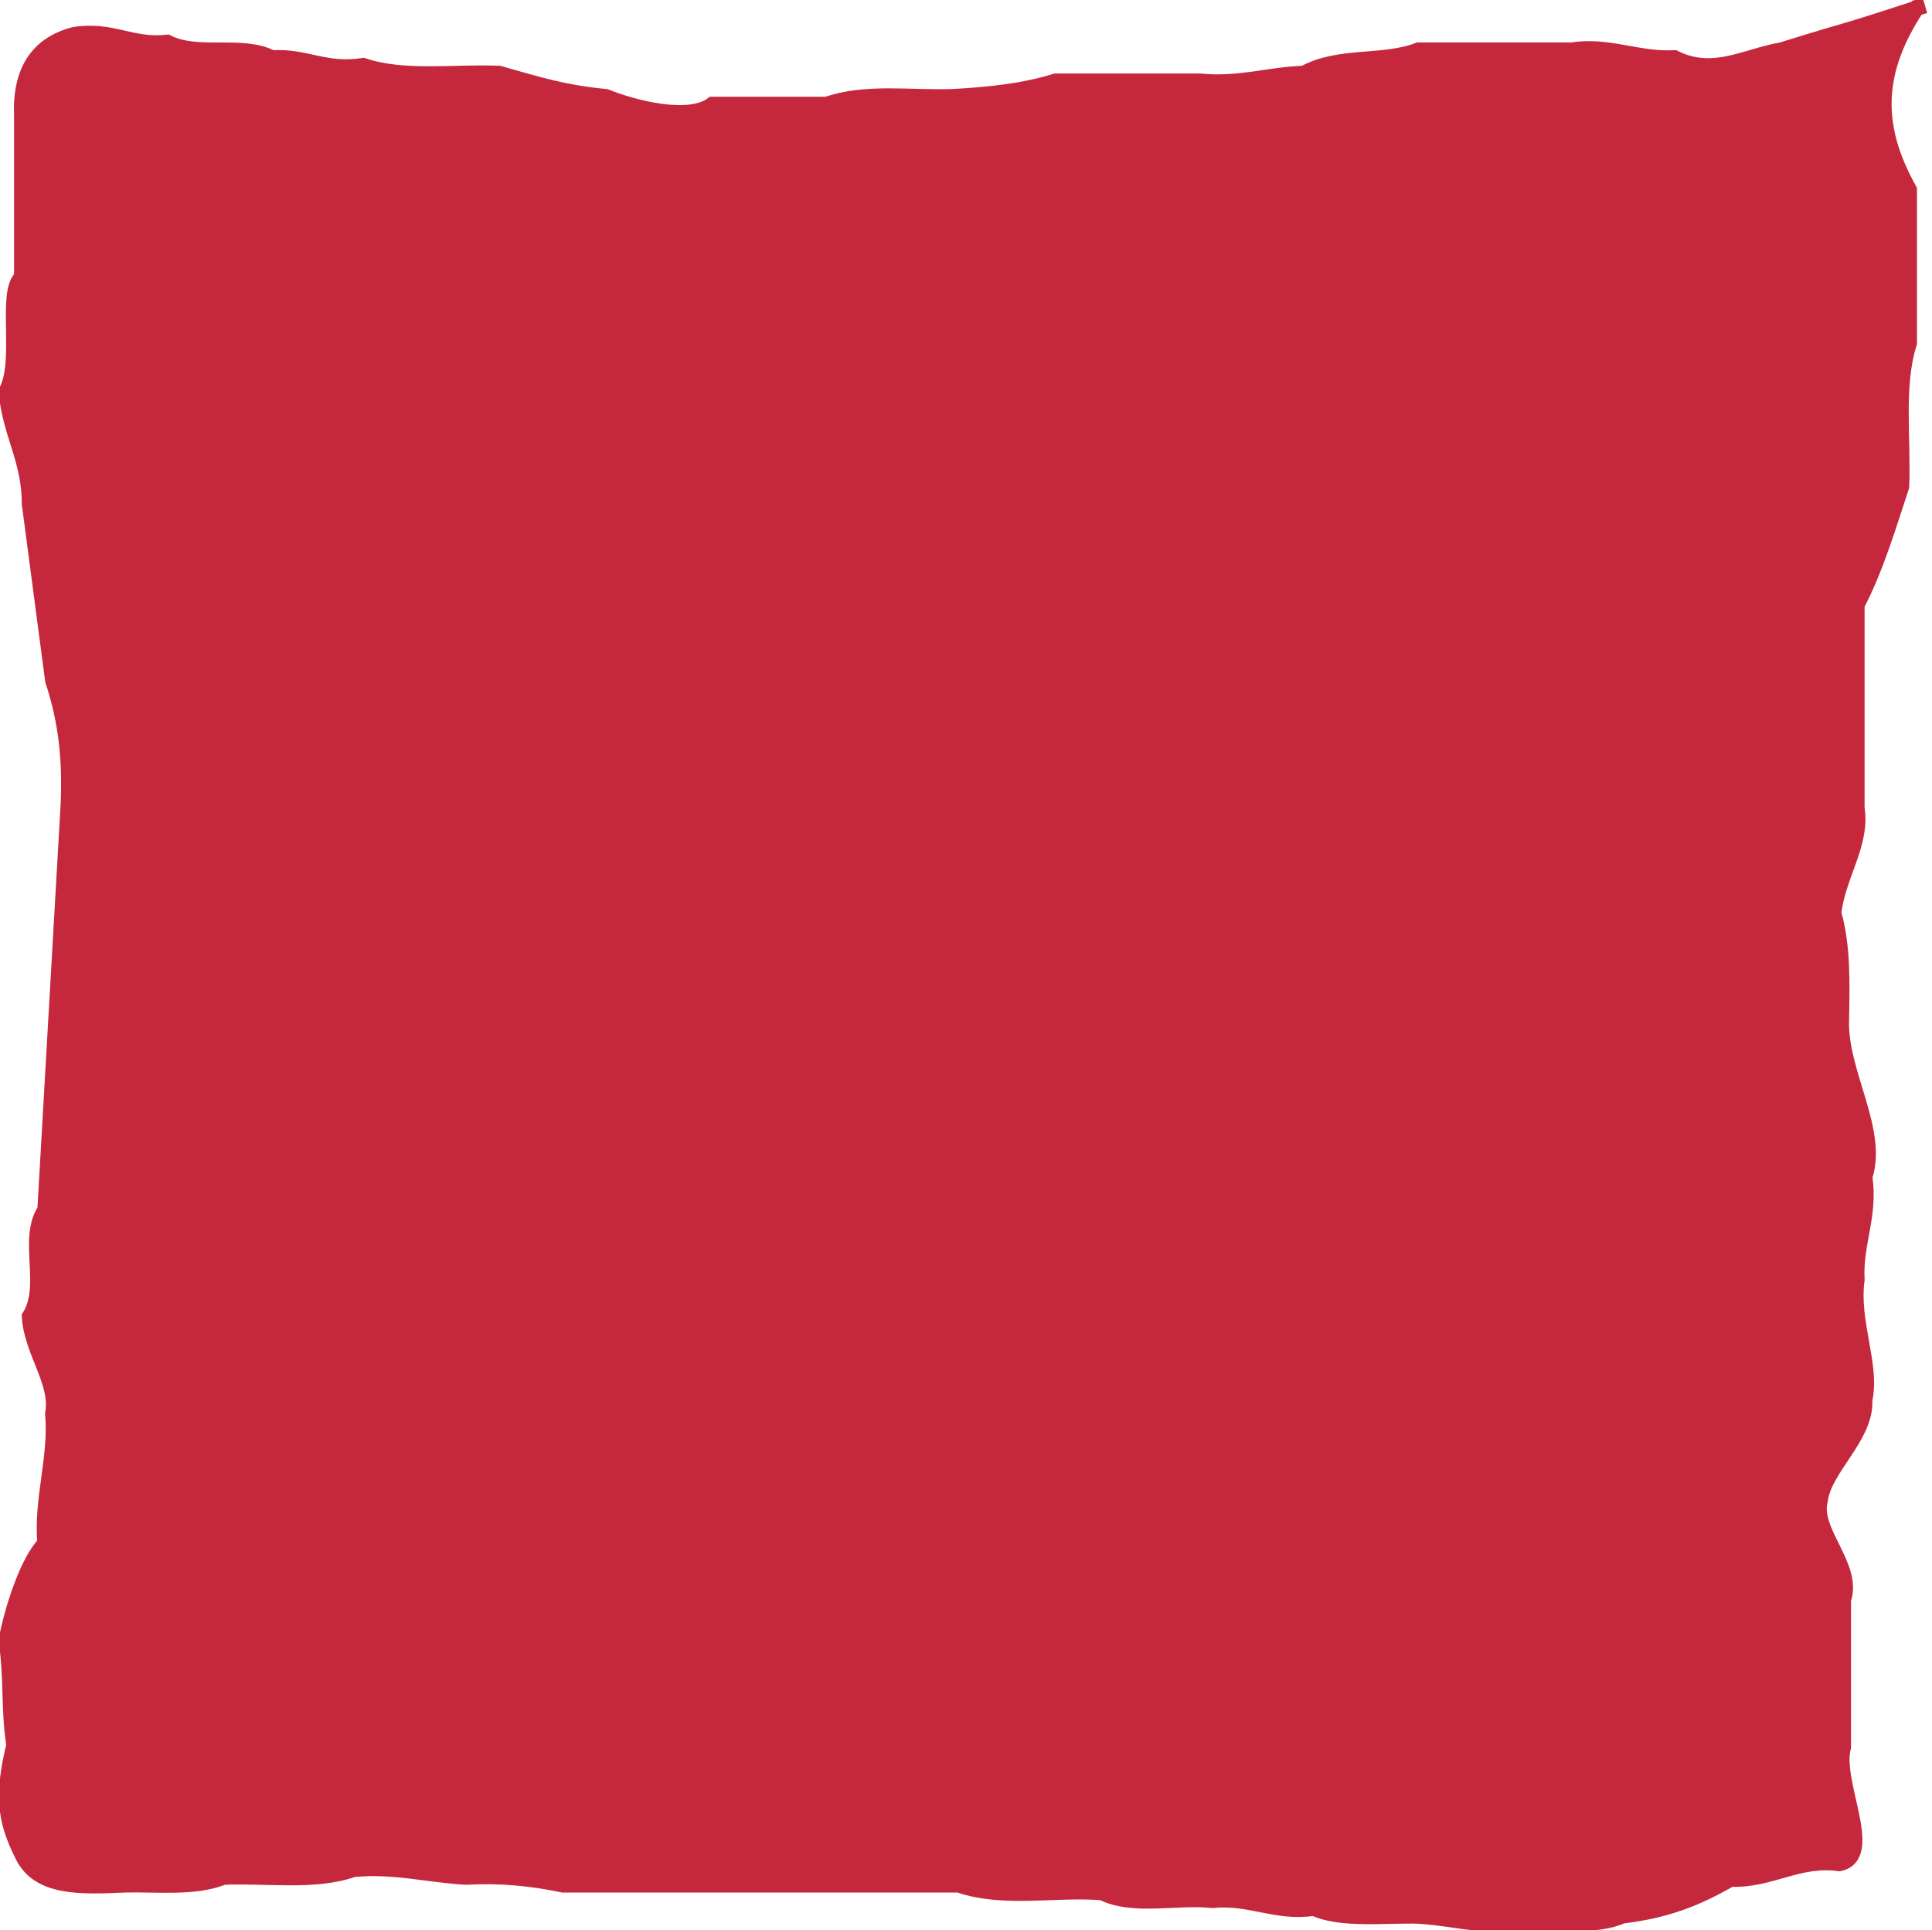
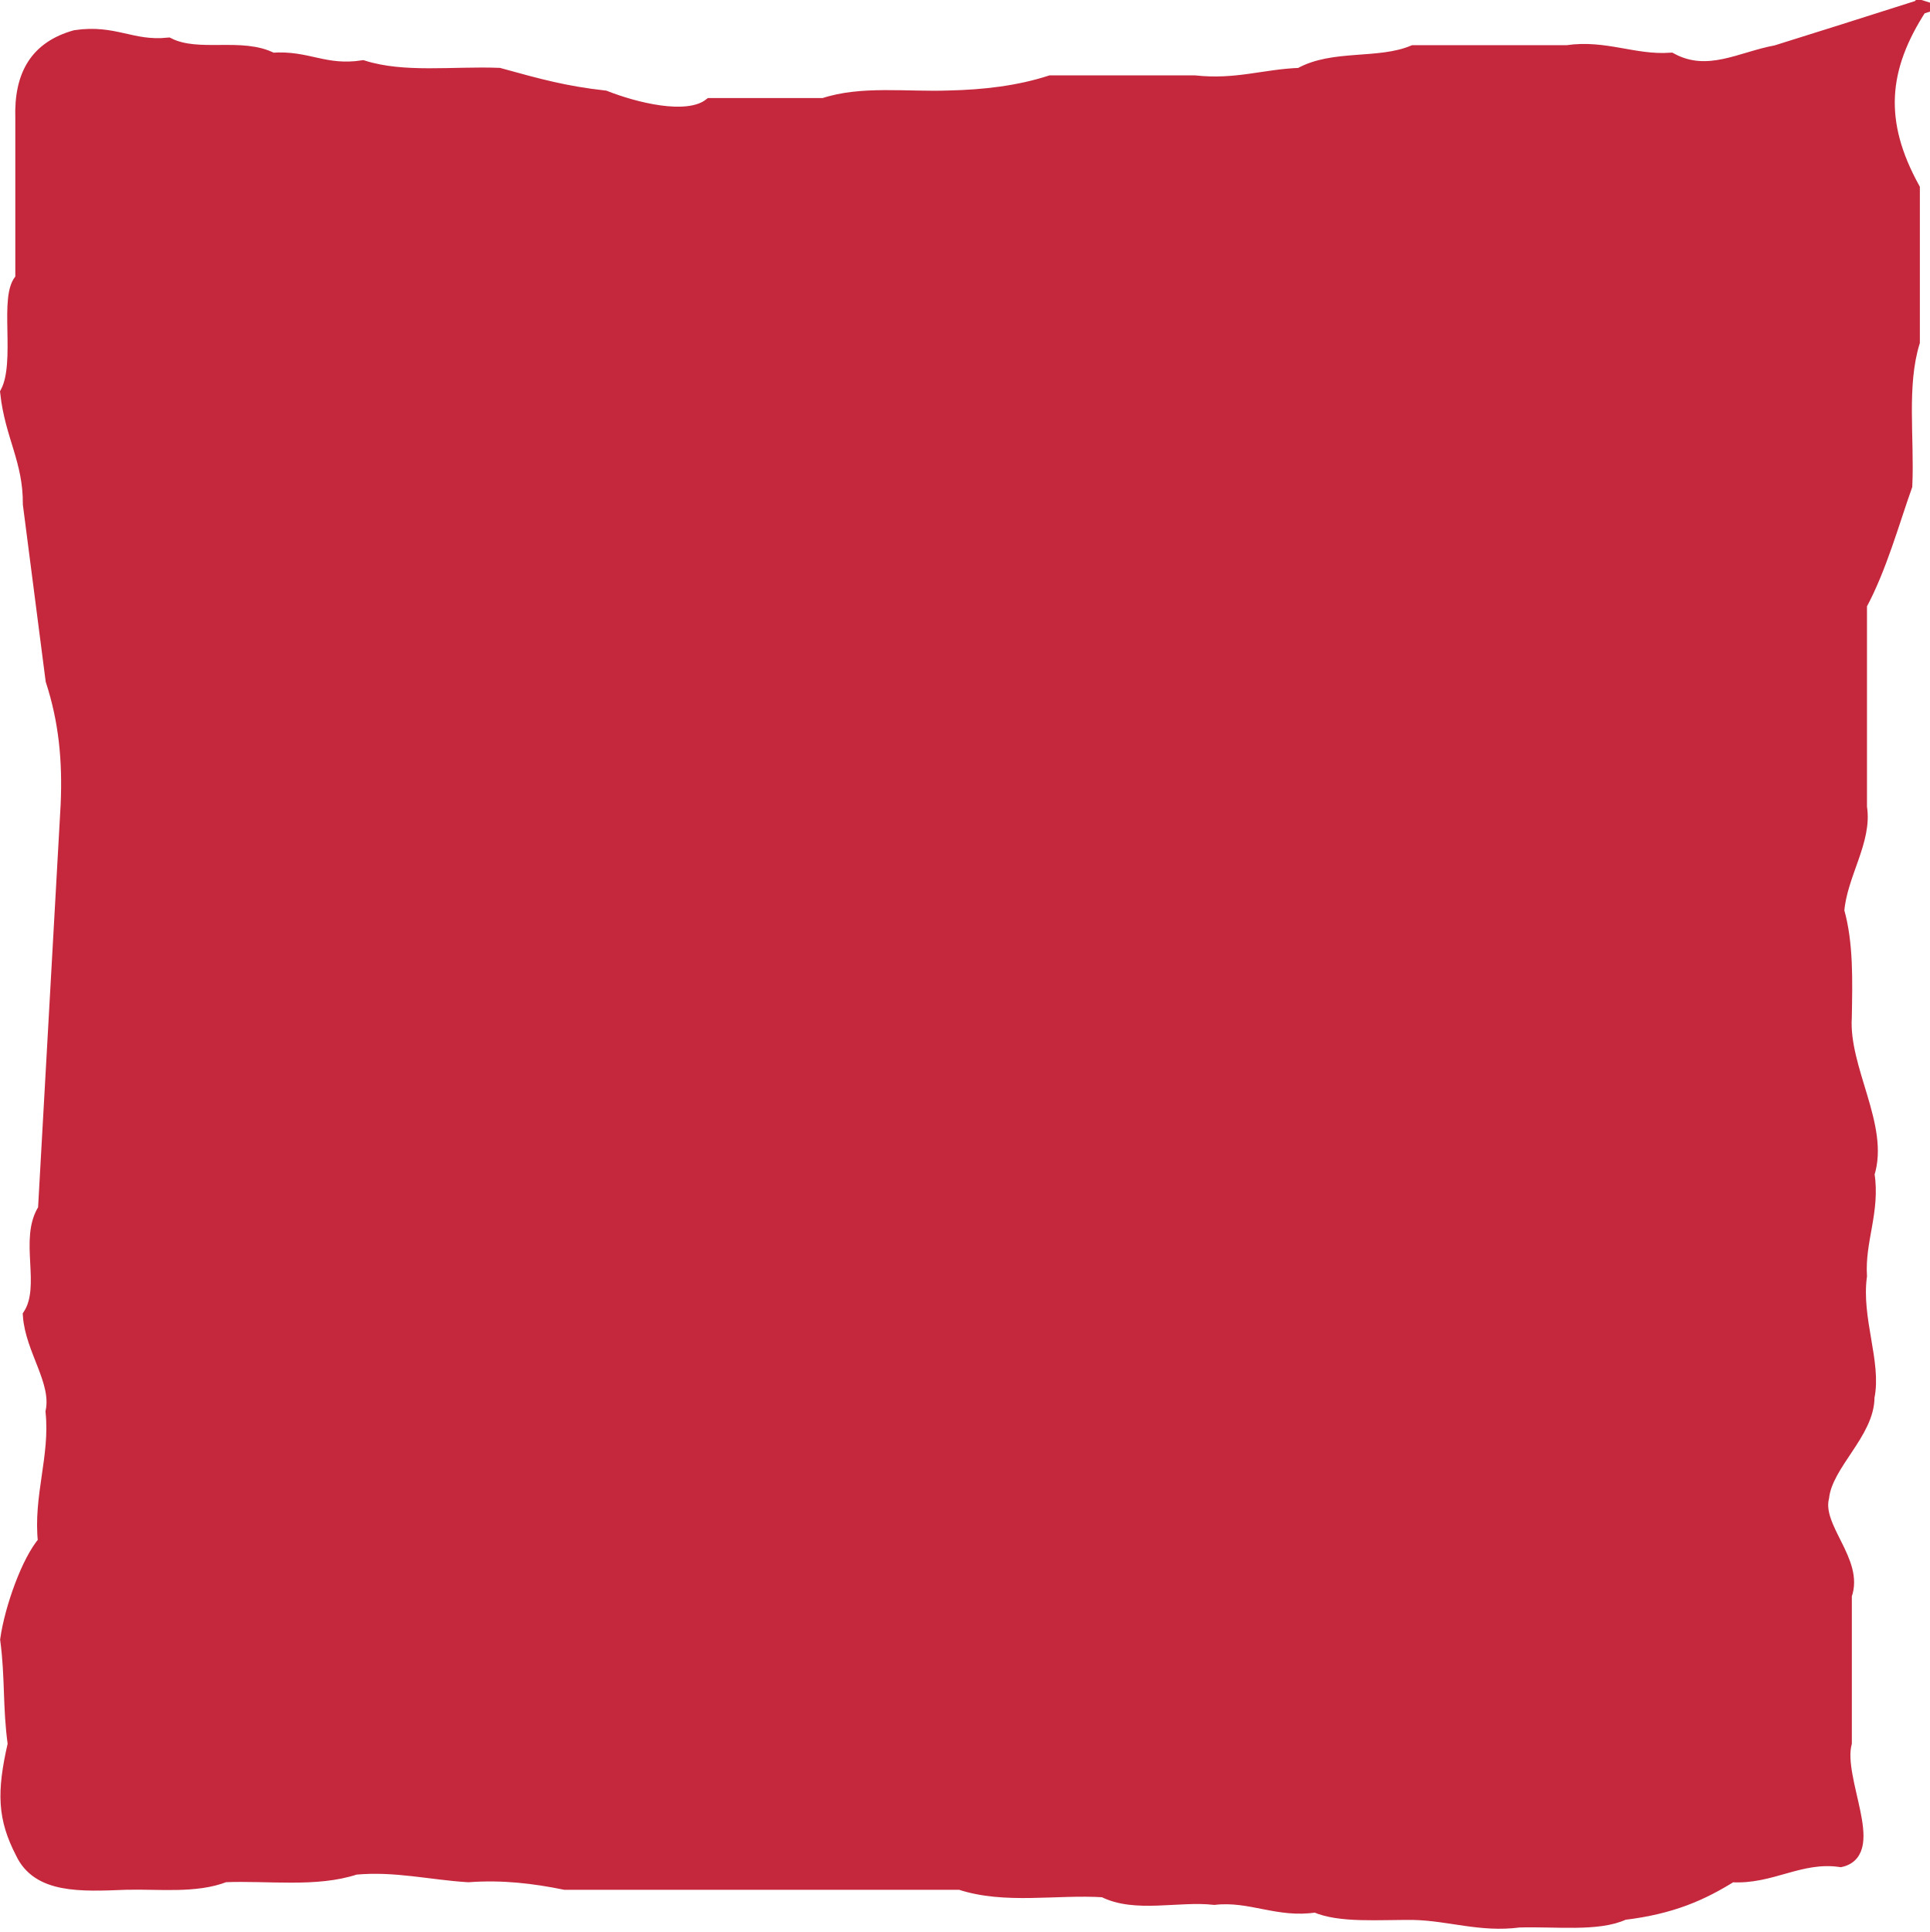
- <svg xmlns="http://www.w3.org/2000/svg" width="0.996" height="0.995" preserveAspectRatio="none" viewBox="0 0 0.996 0.995" version="1.1" id="svg1">
+ <svg xmlns="http://www.w3.org/2000/svg" width="99.5" height="99.6" preserveAspectRatio="none" viewBox="0 0 99.5 99.6" version="1.1" id="svg1">
  <defs id="defs1" />
  <g id="layer1" transform="translate(-30.96175,-84.50611)">
-     <path style="font-variation-settings:normal;opacity:1;fill:#c5283d;fill-opacity:1;stroke:#c5283d;stroke-width:0.008;stroke-linecap:butt;stroke-linejoin:miter;stroke-miterlimit:4;stroke-dasharray:none;stroke-dashoffset:0;stroke-opacity:1;stop-color:#000000;stop-opacity:1" d="m 31.954,84.509 c -0.052,0.017 -0.029,0.009 -0.074,0.023 -0.018,0.003 -0.035,0.014 -0.055,0.004 -0.019,0.001 -0.034,-0.007 -0.053,-0.004 h -0.079 c -0.018,0.007 -0.041,0.002 -0.059,0.012 -0.019,6.83e-4 -0.033,0.006 -0.054,0.004 h -0.074 c -0.016,0.005 -0.034,0.007 -0.053,0.008 -0.022,7.83e-4 -0.045,-0.003 -0.065,0.004 h -0.059 c -0.012,0.009 -0.04,0.002 -0.055,-0.004 -0.021,-0.002 -0.034,-0.006 -0.055,-0.012 -0.024,-9.14e-4 -0.049,0.003 -0.07,-0.004 -0.02,0.003 -0.029,-0.005 -0.047,-0.004 -0.016,-0.008 -0.038,7.1e-5 -0.054,-0.008 -0.019,0.002 -0.028,-0.007 -0.048,-0.004 -0.019,0.005 -0.028,0.019 -0.027,0.042 v 0.083 c -0.009,0.008 5.77e-4,0.043 -0.008,0.059 0.002,0.022 0.012,0.035 0.012,0.058 l 0.012,0.091 c 0.007,0.021 0.009,0.041 0.008,0.064 l -0.012,0.209 c -0.01,0.015 0.002,0.039 -0.008,0.055 0.001,0.018 0.015,0.034 0.012,0.05 0.002,0.023 -0.006,0.044 -0.004,0.067 -0.009,0.009 -0.017,0.034 -0.02,0.05 0.003,0.02 0.001,0.034 0.004,0.054 -0.006,0.025 -0.005,0.038 0.004,0.056 0.008,0.018 0.03,0.017 0.053,0.016 0.017,-4.41e-4 0.036,0.002 0.051,-0.004 0.023,-9.23e-4 0.047,0.003 0.067,-0.004 0.021,-0.002 0.039,0.003 0.058,0.004 0.018,-0.001 0.034,6.58e-4 0.05,0.004 h 0.204 c 0.023,0.008 0.05,0.002 0.074,0.004 0.016,0.008 0.038,0.002 0.057,0.004 0.019,-0.002 0.033,0.007 0.052,0.004 0.013,0.006 0.033,0.004 0.051,0.004 0.018,4.2e-4 0.035,0.006 0.054,0.004 0.019,-5.92e-4 0.041,0.002 0.054,-0.004 0.025,-0.003 0.04,-0.01 0.056,-0.019 0.02,0.001 0.035,-0.011 0.056,-0.008 0.019,-0.004 -0.003,-0.042 0.002,-0.06 v -0.076 c 0.006,-0.017 -0.016,-0.035 -0.012,-0.051 0.002,-0.017 0.024,-0.033 0.023,-0.052 0.004,-0.018 -0.007,-0.04 -0.004,-0.062 -0.001,-0.019 0.007,-0.033 0.004,-0.053 0.008,-0.024 -0.013,-0.054 -0.012,-0.081 3.18e-4,-0.019 8.85e-4,-0.038 -0.004,-0.055 0.002,-0.019 0.015,-0.036 0.012,-0.054 v -0.105 c 0.01,-0.019 0.017,-0.043 0.023,-0.061 0.001,-0.025 -0.003,-0.052 0.004,-0.074 v -0.079 c -0.019,-0.034 -0.017,-0.062 0.004,-0.094 z" id="path3" />
+     <path style="font-variation-settings:normal;opacity:1;fill:#c5283d;fill-opacity:1;stroke:#c5283d;stroke-width:0.755;stroke-linecap:butt;stroke-linejoin:miter;stroke-miterlimit:4;stroke-dasharray:none;stroke-dashoffset:0;stroke-opacity:1;stop-color:#000000;stop-opacity:1" d="m 129.964,84.875 c -5.229,1.666 -2.93,0.929 -7.401,2.338 -1.825,0.33 -3.537,1.421 -5.455,0.389 -1.889,0.13 -3.388,-0.679 -5.339,-0.389 h -7.919 c -1.798,0.749 -4.134,0.2 -5.844,1.168 -1.875,0.068 -3.273,0.619 -5.442,0.389 h -7.427 c -1.64,0.529 -3.413,0.739 -5.253,0.779 -2.169,0.078 -4.509,-0.26 -6.441,0.389 h -5.849 c -1.208,0.939 -3.98,0.19 -5.456,-0.389 -2.05,-0.23 -3.358,-0.589 -5.454,-1.168 -2.354,-0.091 -4.902,0.28 -7.016,-0.389 -1.992,0.3 -2.85,-0.529 -4.678,-0.389 -1.555,-0.819 -3.787,0.007 -5.355,-0.779 -1.91,0.19 -2.759,-0.689 -4.78,-0.389 -1.944,0.549 -2.802,1.904 -2.726,4.183 v 8.291 c -0.889,0.789 0.058,4.251 -0.779,5.845 0.24,2.216 1.18,3.465 1.168,5.744 l 1.17,9.07 c 0.679,2.092 0.879,4.123 0.779,6.42 l -1.17,20.875 c -0.999,1.514 0.19,3.931 -0.779,5.456 0.12,1.76 1.499,3.392 1.17,4.966 0.24,2.329 -0.649,4.393 -0.389,6.728 -0.849,0.949 -1.729,3.44 -1.95,5.018 0.26,1.957 0.12,3.426 0.389,5.39 -0.579,2.508 -0.519,3.818 0.389,5.573 0.819,1.751 2.974,1.653 5.32,1.558 1.736,-0.044 3.594,0.2 5.102,-0.389 2.259,-0.092 4.709,0.28 6.729,-0.389 2.076,-0.19 3.884,0.27 5.831,0.389 1.767,-0.13 3.402,0.066 4.983,0.389 h 20.383 c 2.319,0.769 4.945,0.23 7.407,0.389 1.609,0.829 3.83,0.18 5.696,0.389 1.88,-0.21 3.301,0.699 5.222,0.389 1.261,0.559 3.268,0.369 5.067,0.389 1.844,0.042 3.455,0.649 5.423,0.389 1.867,-0.059 4.078,0.23 5.39,-0.389 2.492,-0.299 4.04,-1.004 5.553,-1.947 2.044,0.14 3.527,-1.083 5.641,-0.779 1.926,-0.449 -0.29,-4.149 0.2,-6.03 v -7.614 c 0.639,-1.72 -1.57,-3.447 -1.171,-5.05 0.2,-1.746 2.349,-3.335 2.34,-5.167 0.369,-1.751 -0.689,-4.022 -0.389,-6.233 -0.11,-1.855 0.689,-3.336 0.389,-5.271 0.779,-2.421 -1.34,-5.394 -1.17,-8.069 0.032,-1.892 0.088,-3.795 -0.389,-5.476 0.15,-1.9 1.451,-3.632 1.171,-5.355 v -10.446 c 1.018,-1.877 1.679,-4.281 2.338,-6.133 0.11,-2.478 -0.3,-5.169 0.389,-7.407 v -7.9 c -1.892,-3.44 -1.661,-6.206 0.379,-9.357 z" id="path3" />
  </g>
</svg>
